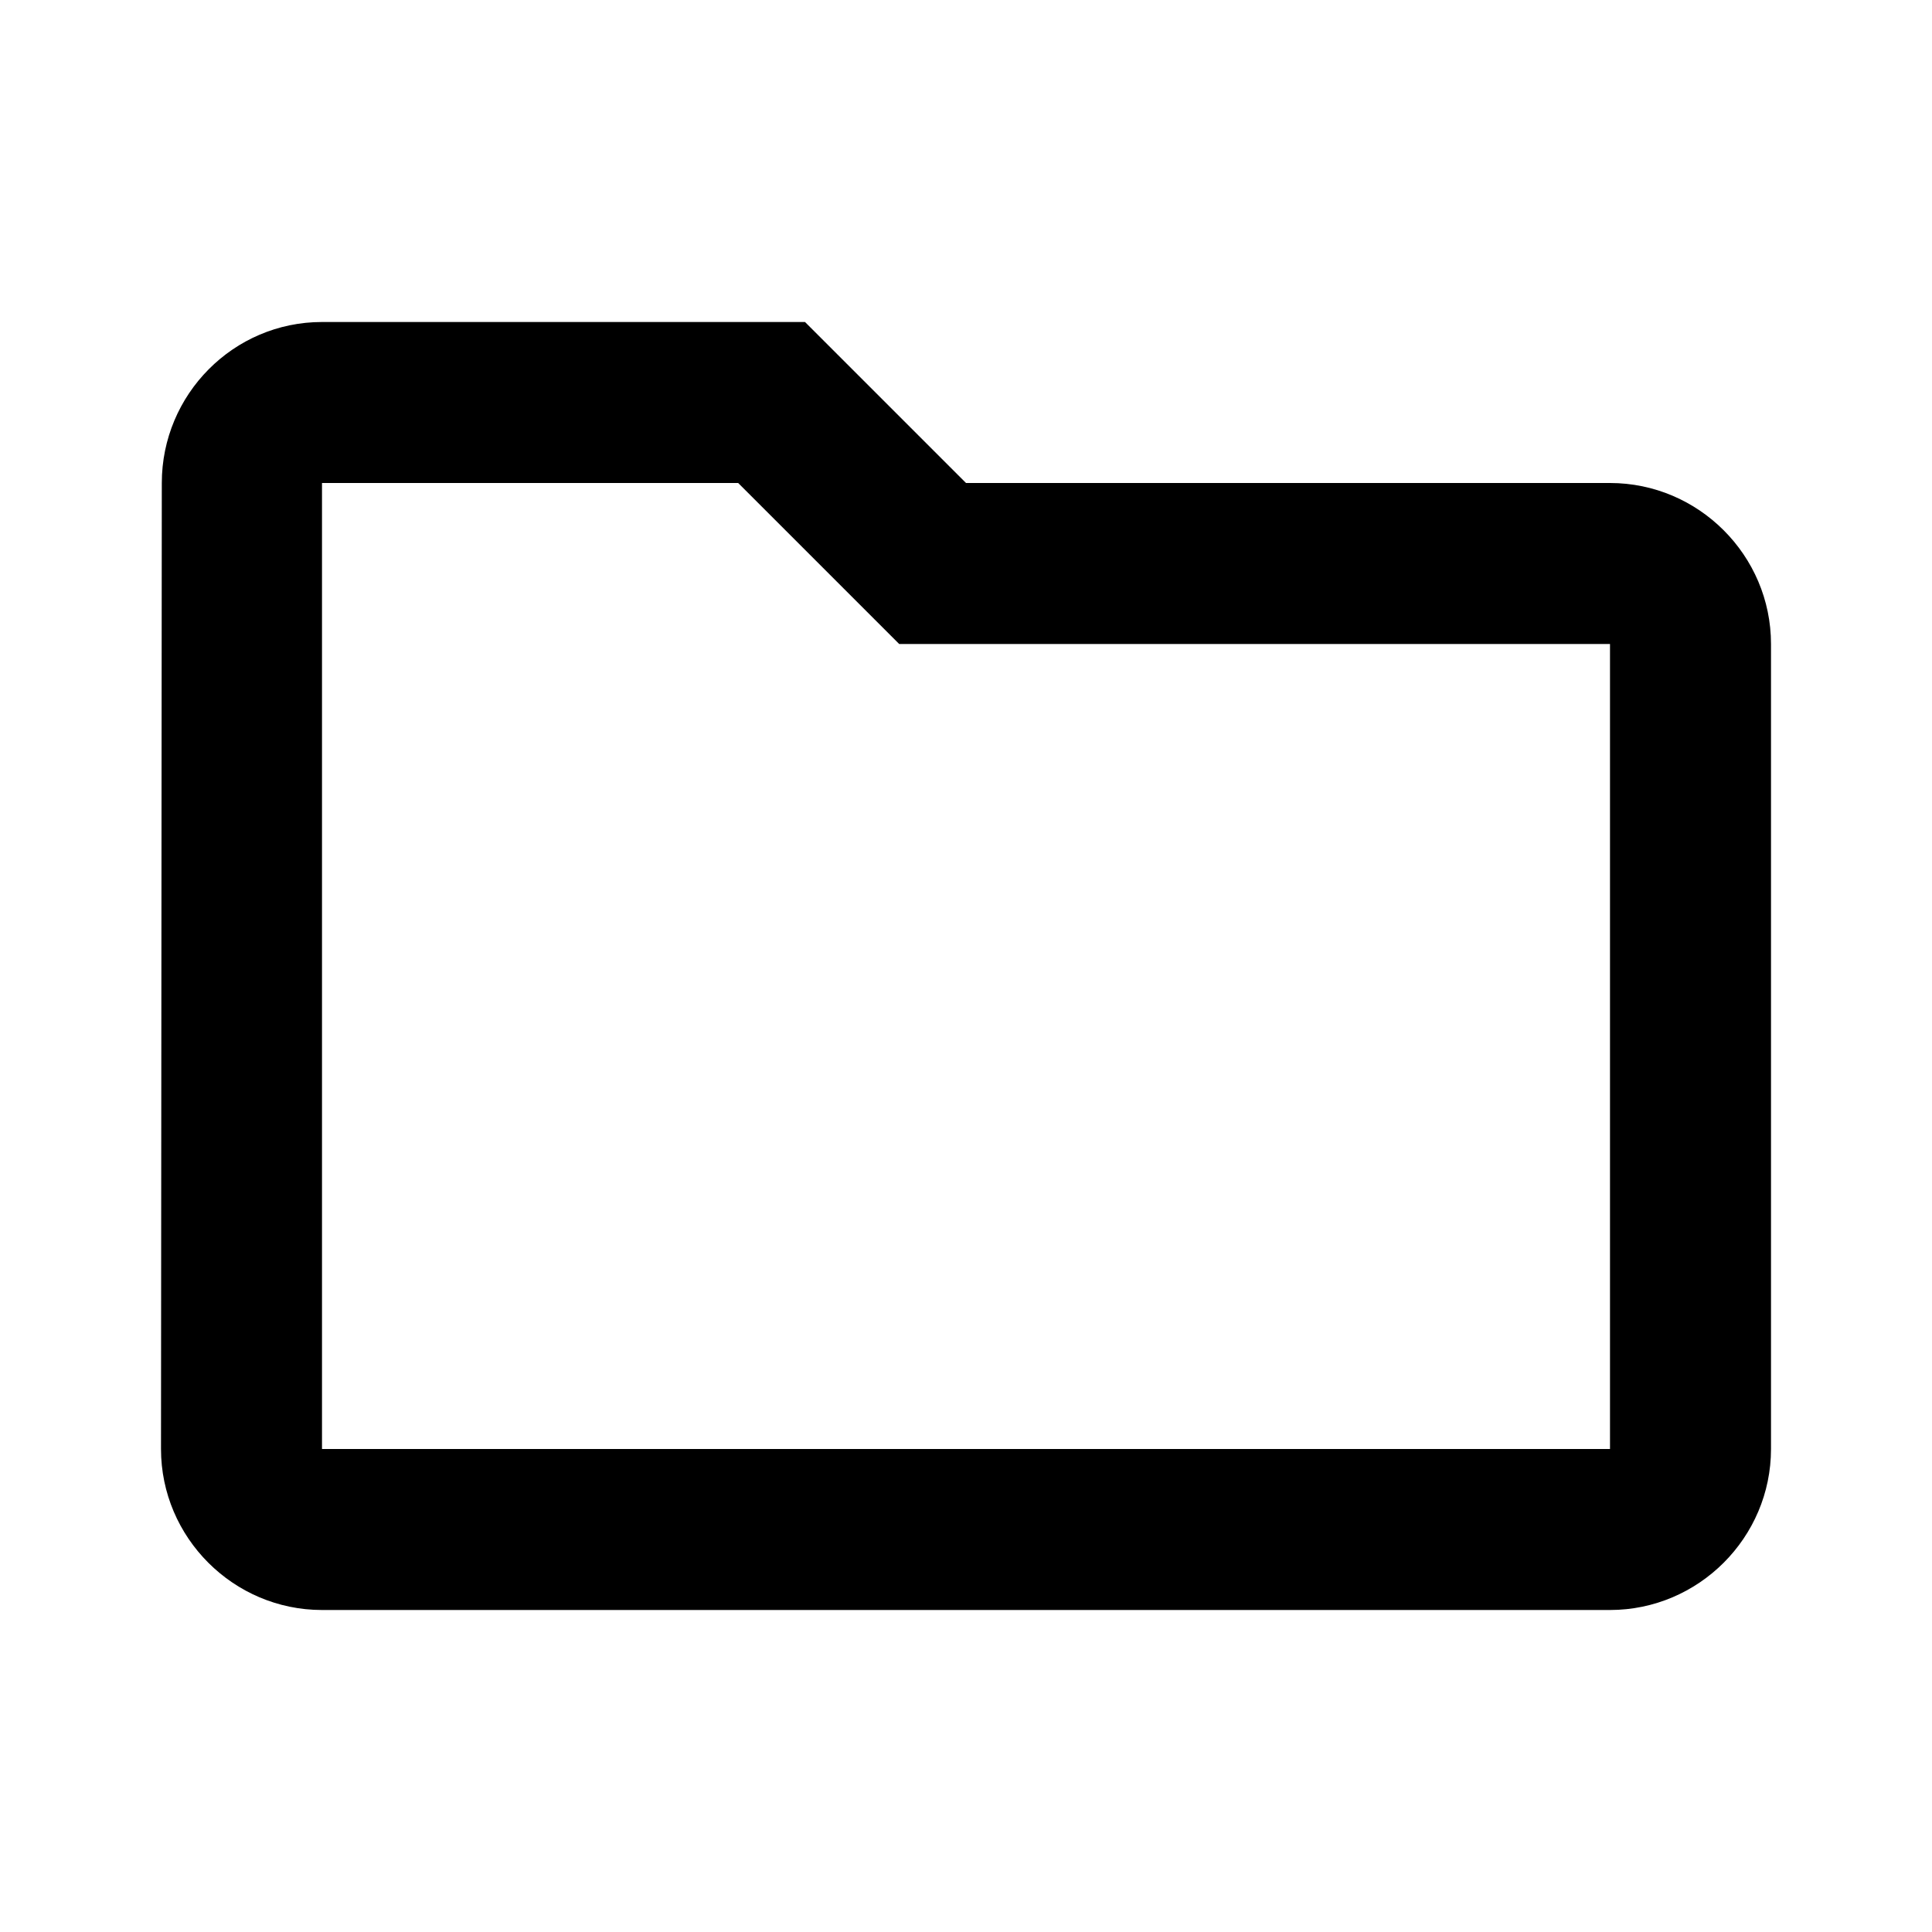
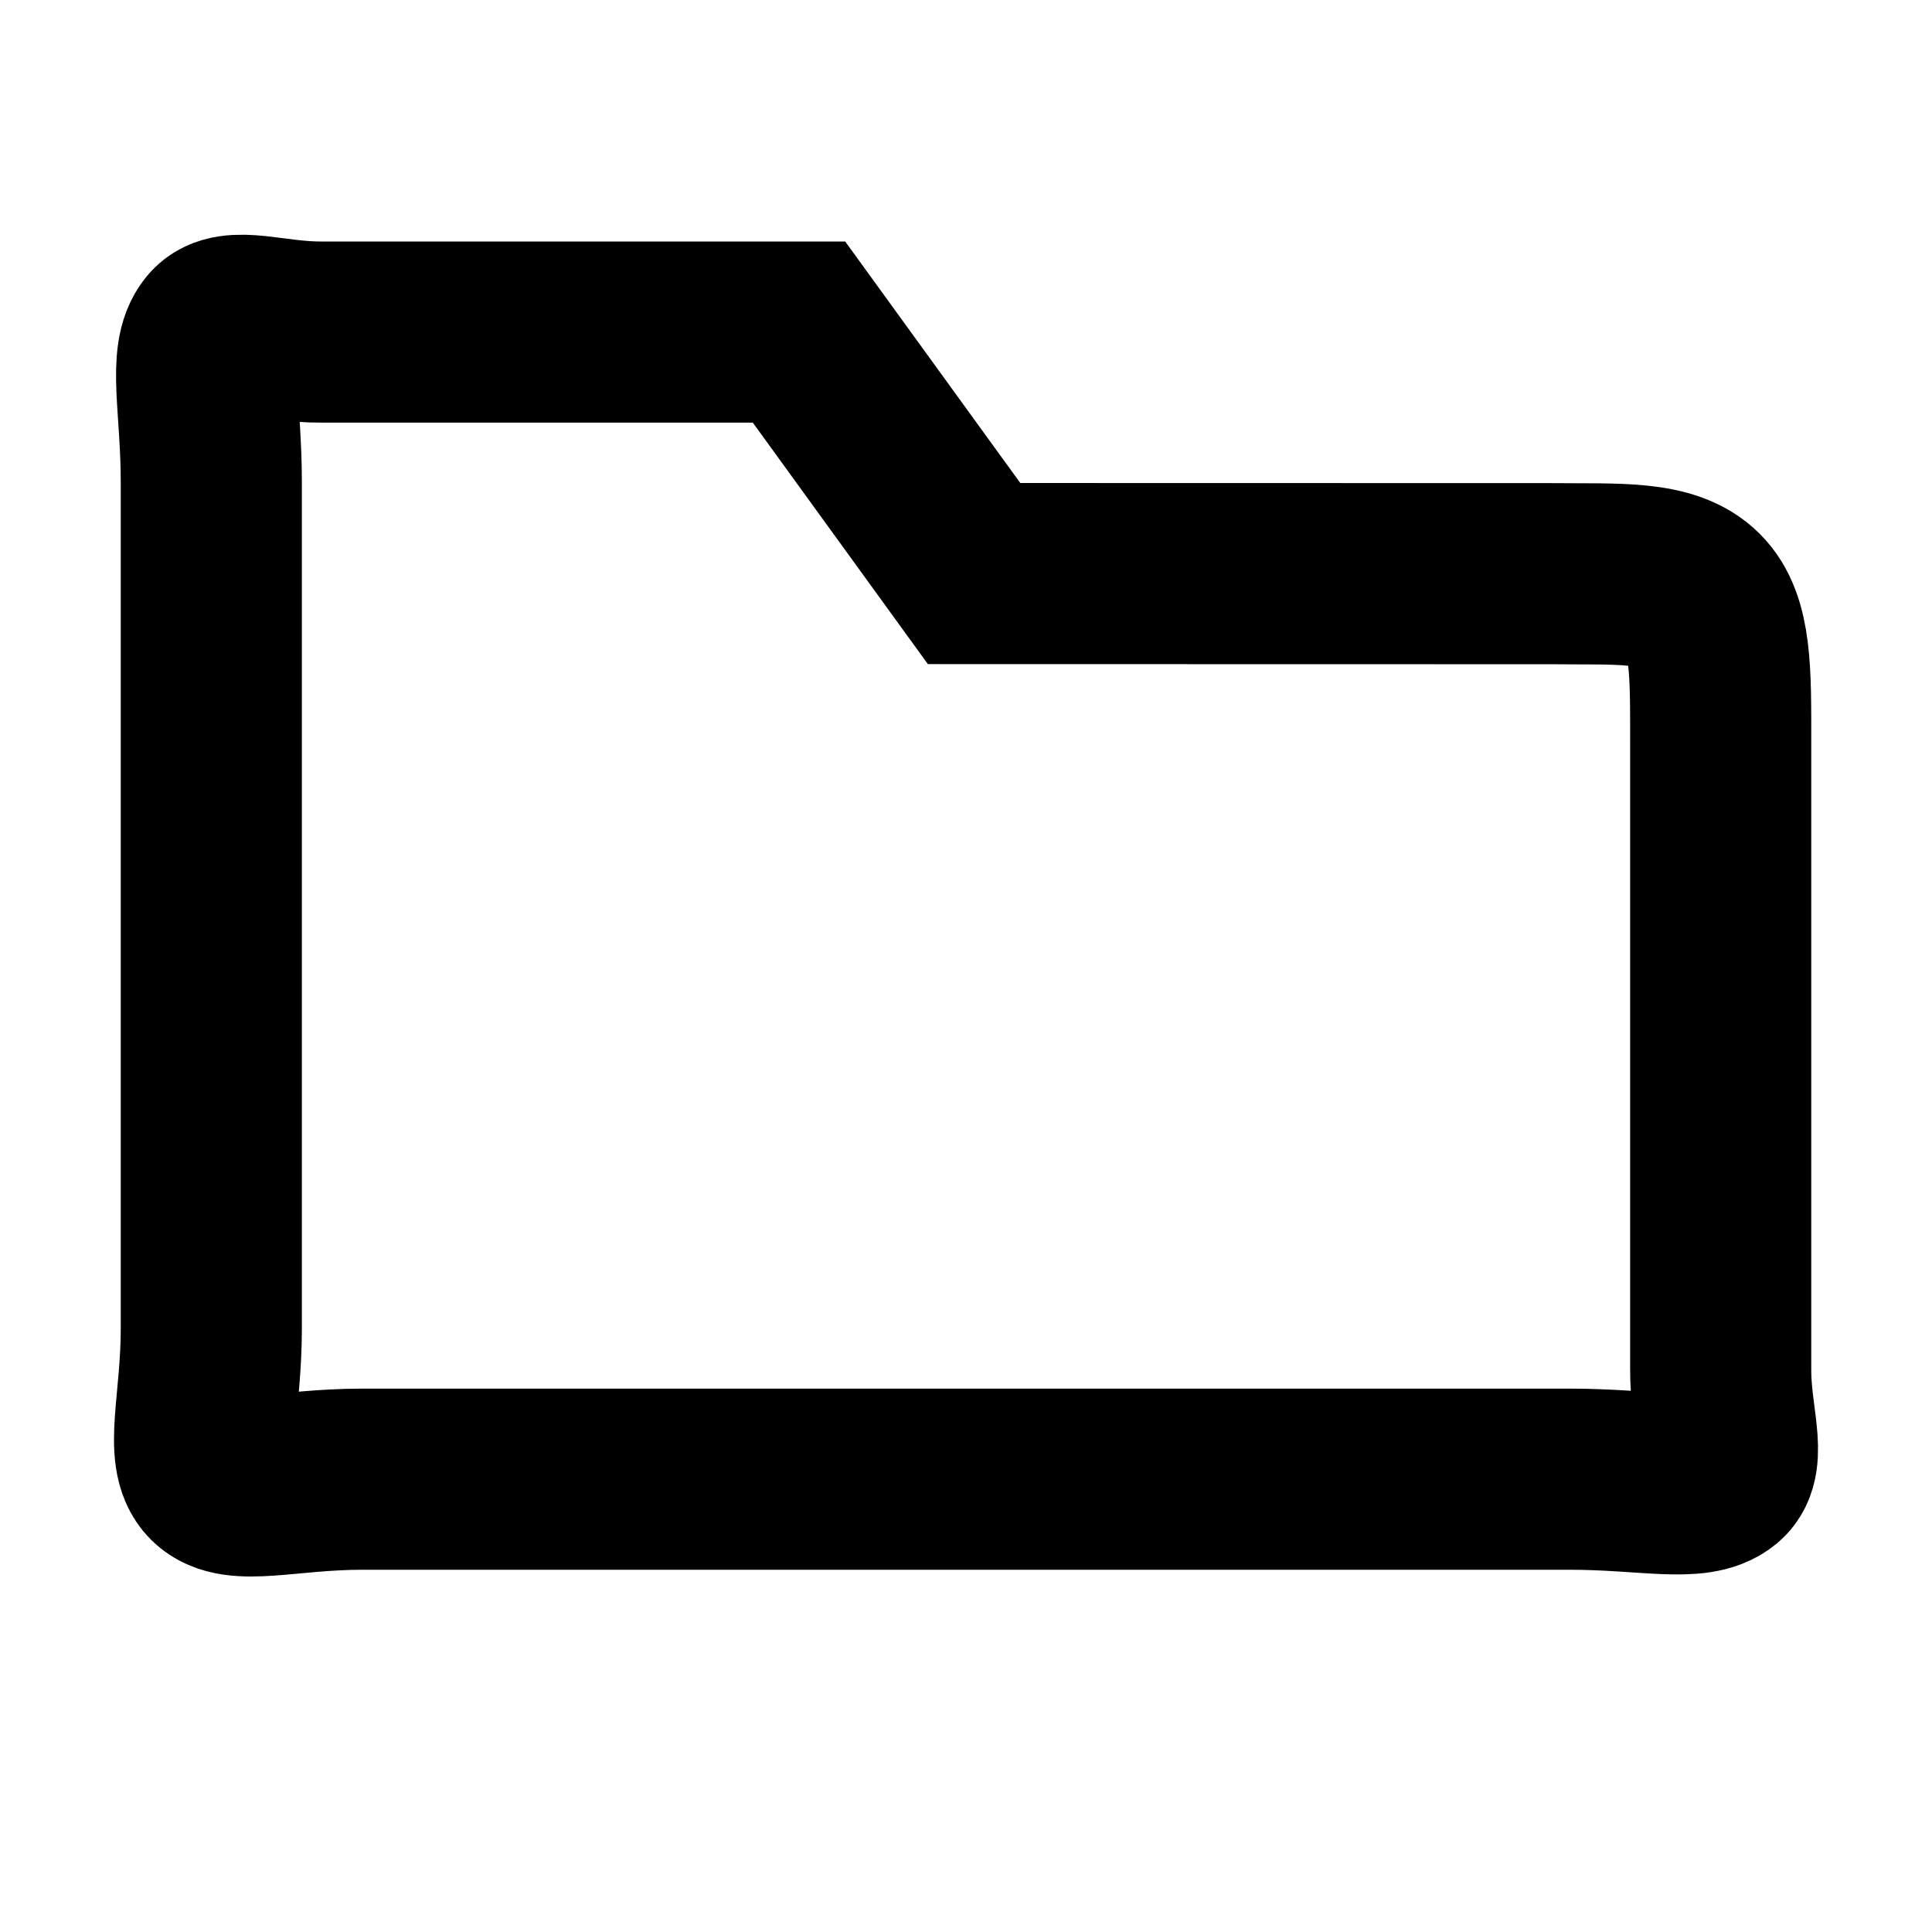
- <svg xmlns="http://www.w3.org/2000/svg" width="24" height="24" viewBox="0 0 24 24">
-   <path d="m9.17 6 2 2H20v10H4V6h5.17M10 4H4c-1.1 0-1.99.9-1.99 2L2 18c0 1.1.9 2 2 2h16c1.1 0 2-.9 2-2V8c0-1.1-.9-2-2-2h-8l-2-2z" />
+ <svg xmlns="http://www.w3.org/2000/svg" width="16px" height="16px" viewBox="0 0 16 16" version="1.1">
+   <g id="Page-1" stroke="none" stroke-width="1" fill="none" fill-rule="evenodd">
+     <g id="Group-2" stroke="#000000" stroke-width="1.5">
+       <path d="M1.794,2.765 C1.92,2.613 2.256,2.752 2.658,2.75 L2.658,2.75 L6.617,2.75 L8.067,4.75 L12.841,4.751 C13.398,4.757 13.815,4.723 14.044,4.952 C14.258,5.166 14.25,5.569 14.25,6.15 L14.25,6.15 L14.25,11.339 C14.248,11.744 14.387,12.08 14.235,12.206 C14.046,12.362 13.64,12.25 13,12.25 L13,12.25 L3,12.25 C2.375,12.25 1.955,12.394 1.78,12.22 C1.606,12.045 1.75,11.625 1.75,11 L1.75,11 L1.75,4 C1.75,3.36 1.638,2.954 1.794,2.765 Z" id="Path" />
+     </g>
+   </g>
</svg>
